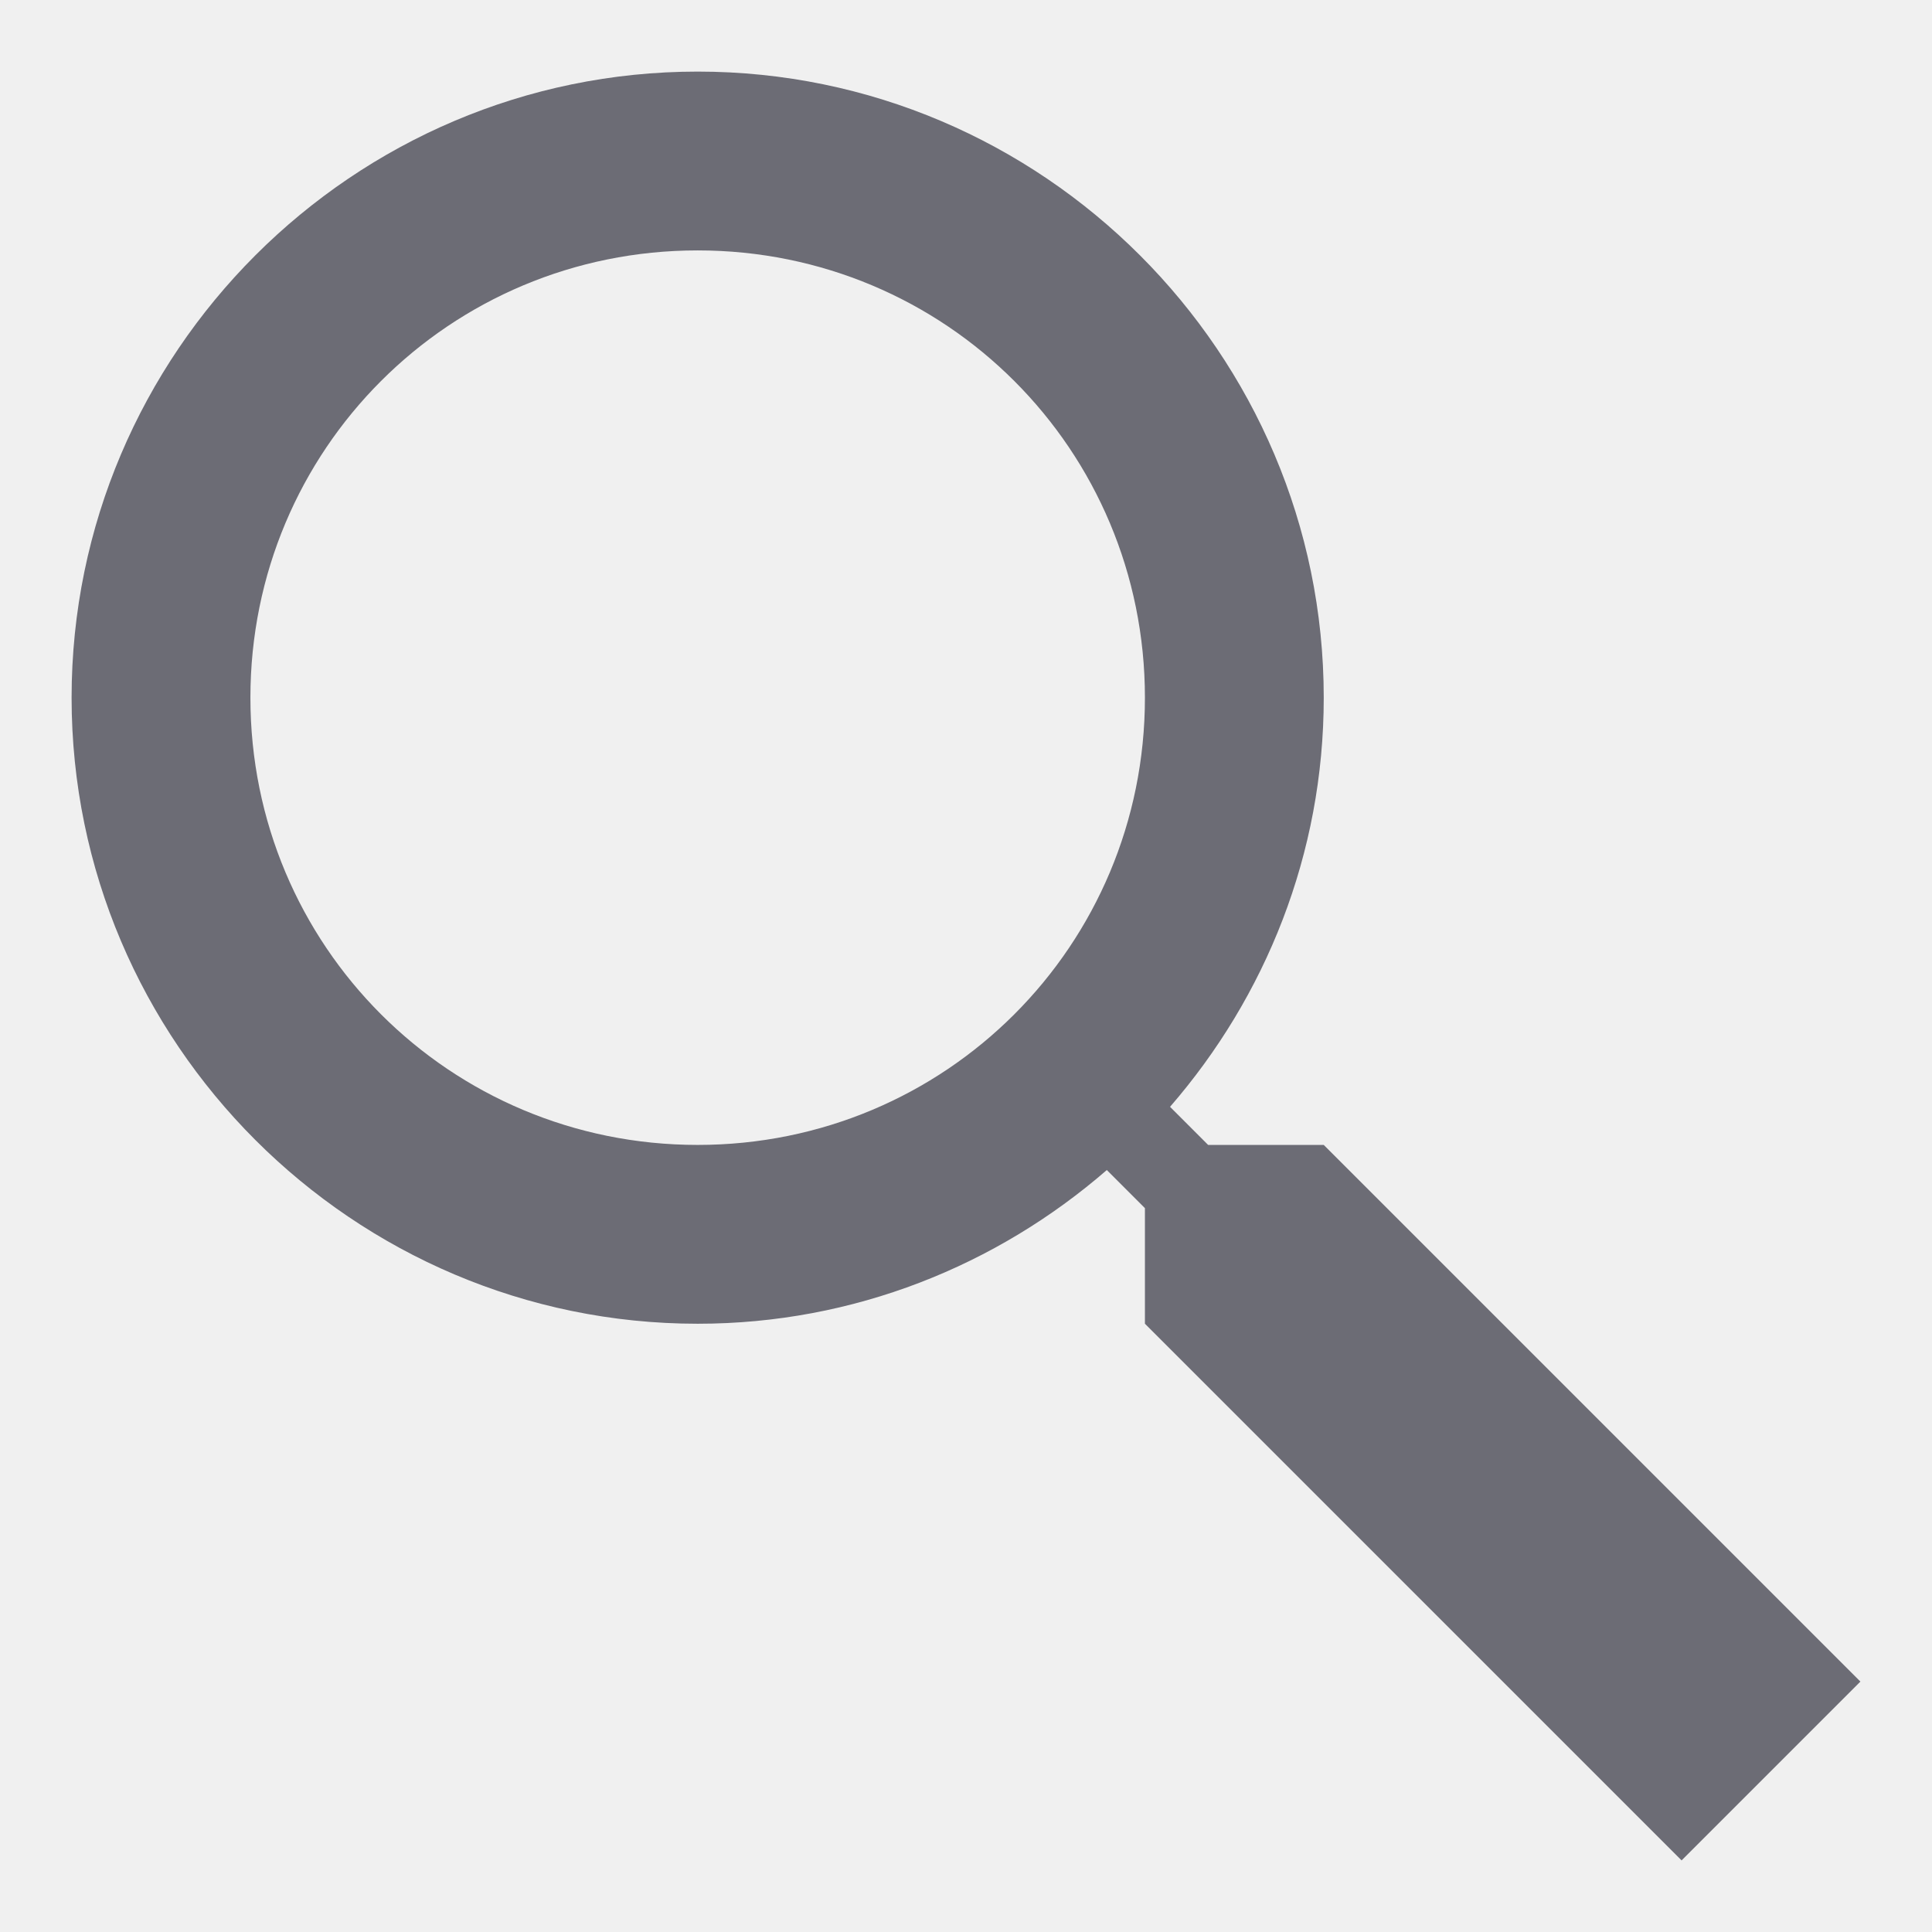
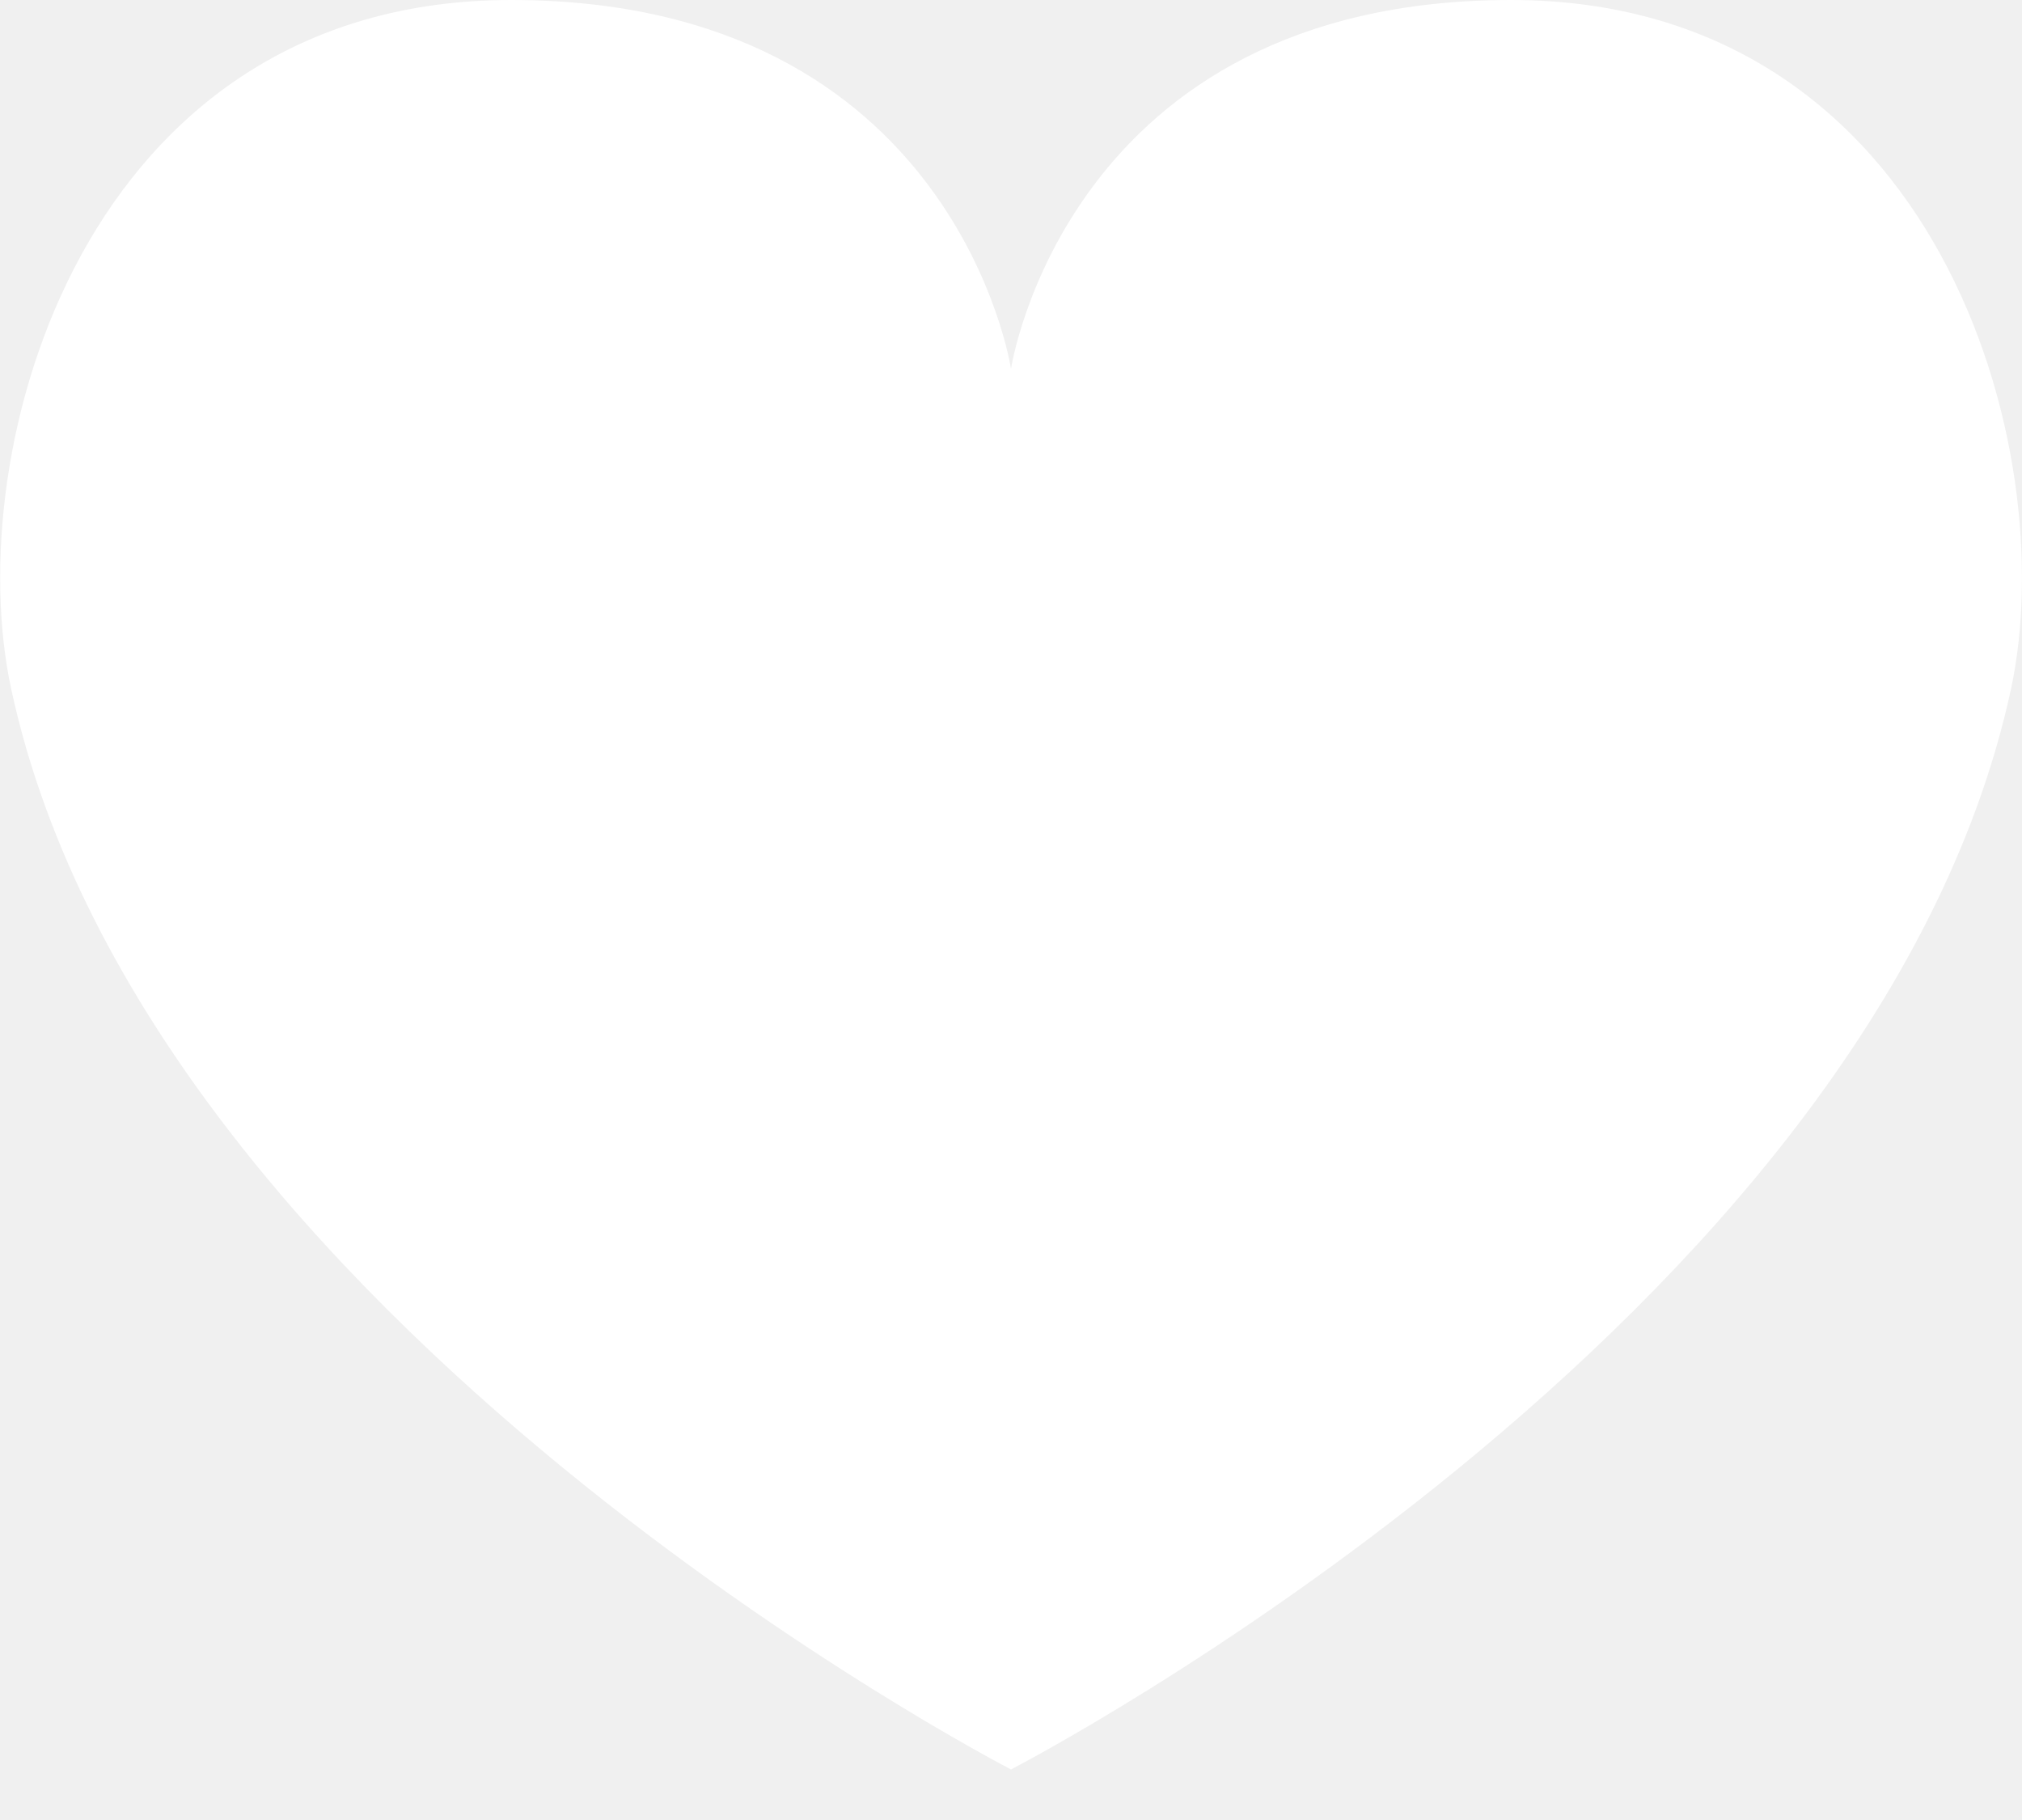
- <svg xmlns="http://www.w3.org/2000/svg" width="18" height="18" viewBox="0 0 18 18" fill="none">
-   <path d="M6.5 0.667C3.288 0.667 0.667 3.288 0.667 6.5C0.667 9.712 3.288 12.333 6.5 12.333C7.957 12.333 9.287 11.79 10.312 10.901L10.667 11.256V12.333L15.667 17.333L17.333 15.667L12.333 10.667H11.256L10.901 10.312C11.79 9.287 12.333 7.957 12.333 6.5C12.333 3.288 9.712 0.667 6.5 0.667ZM6.5 2.333C8.811 2.333 10.667 4.189 10.667 6.5C10.667 8.811 8.811 10.667 6.5 10.667C4.189 10.667 2.333 8.811 2.333 6.5C2.333 4.189 4.189 2.333 6.5 2.333Z" fill="#6C6C75" />
+ <svg xmlns="http://www.w3.org/2000/svg" width="10" height="9" viewBox="0 0 10 9" fill="none">
+   <path d="M7.473 0C5.275 0 5 1.824 5 1.824C5 1.824 4.726 0 2.528 0C0.414 0 -0.202 2.222 0.056 3.41C0.736 6.55 5 8.75 5 8.75C5 8.75 9.265 6.55 9.945 3.41C10.202 2.222 9.585 0 7.473 0Z" fill="white" />
</svg>
